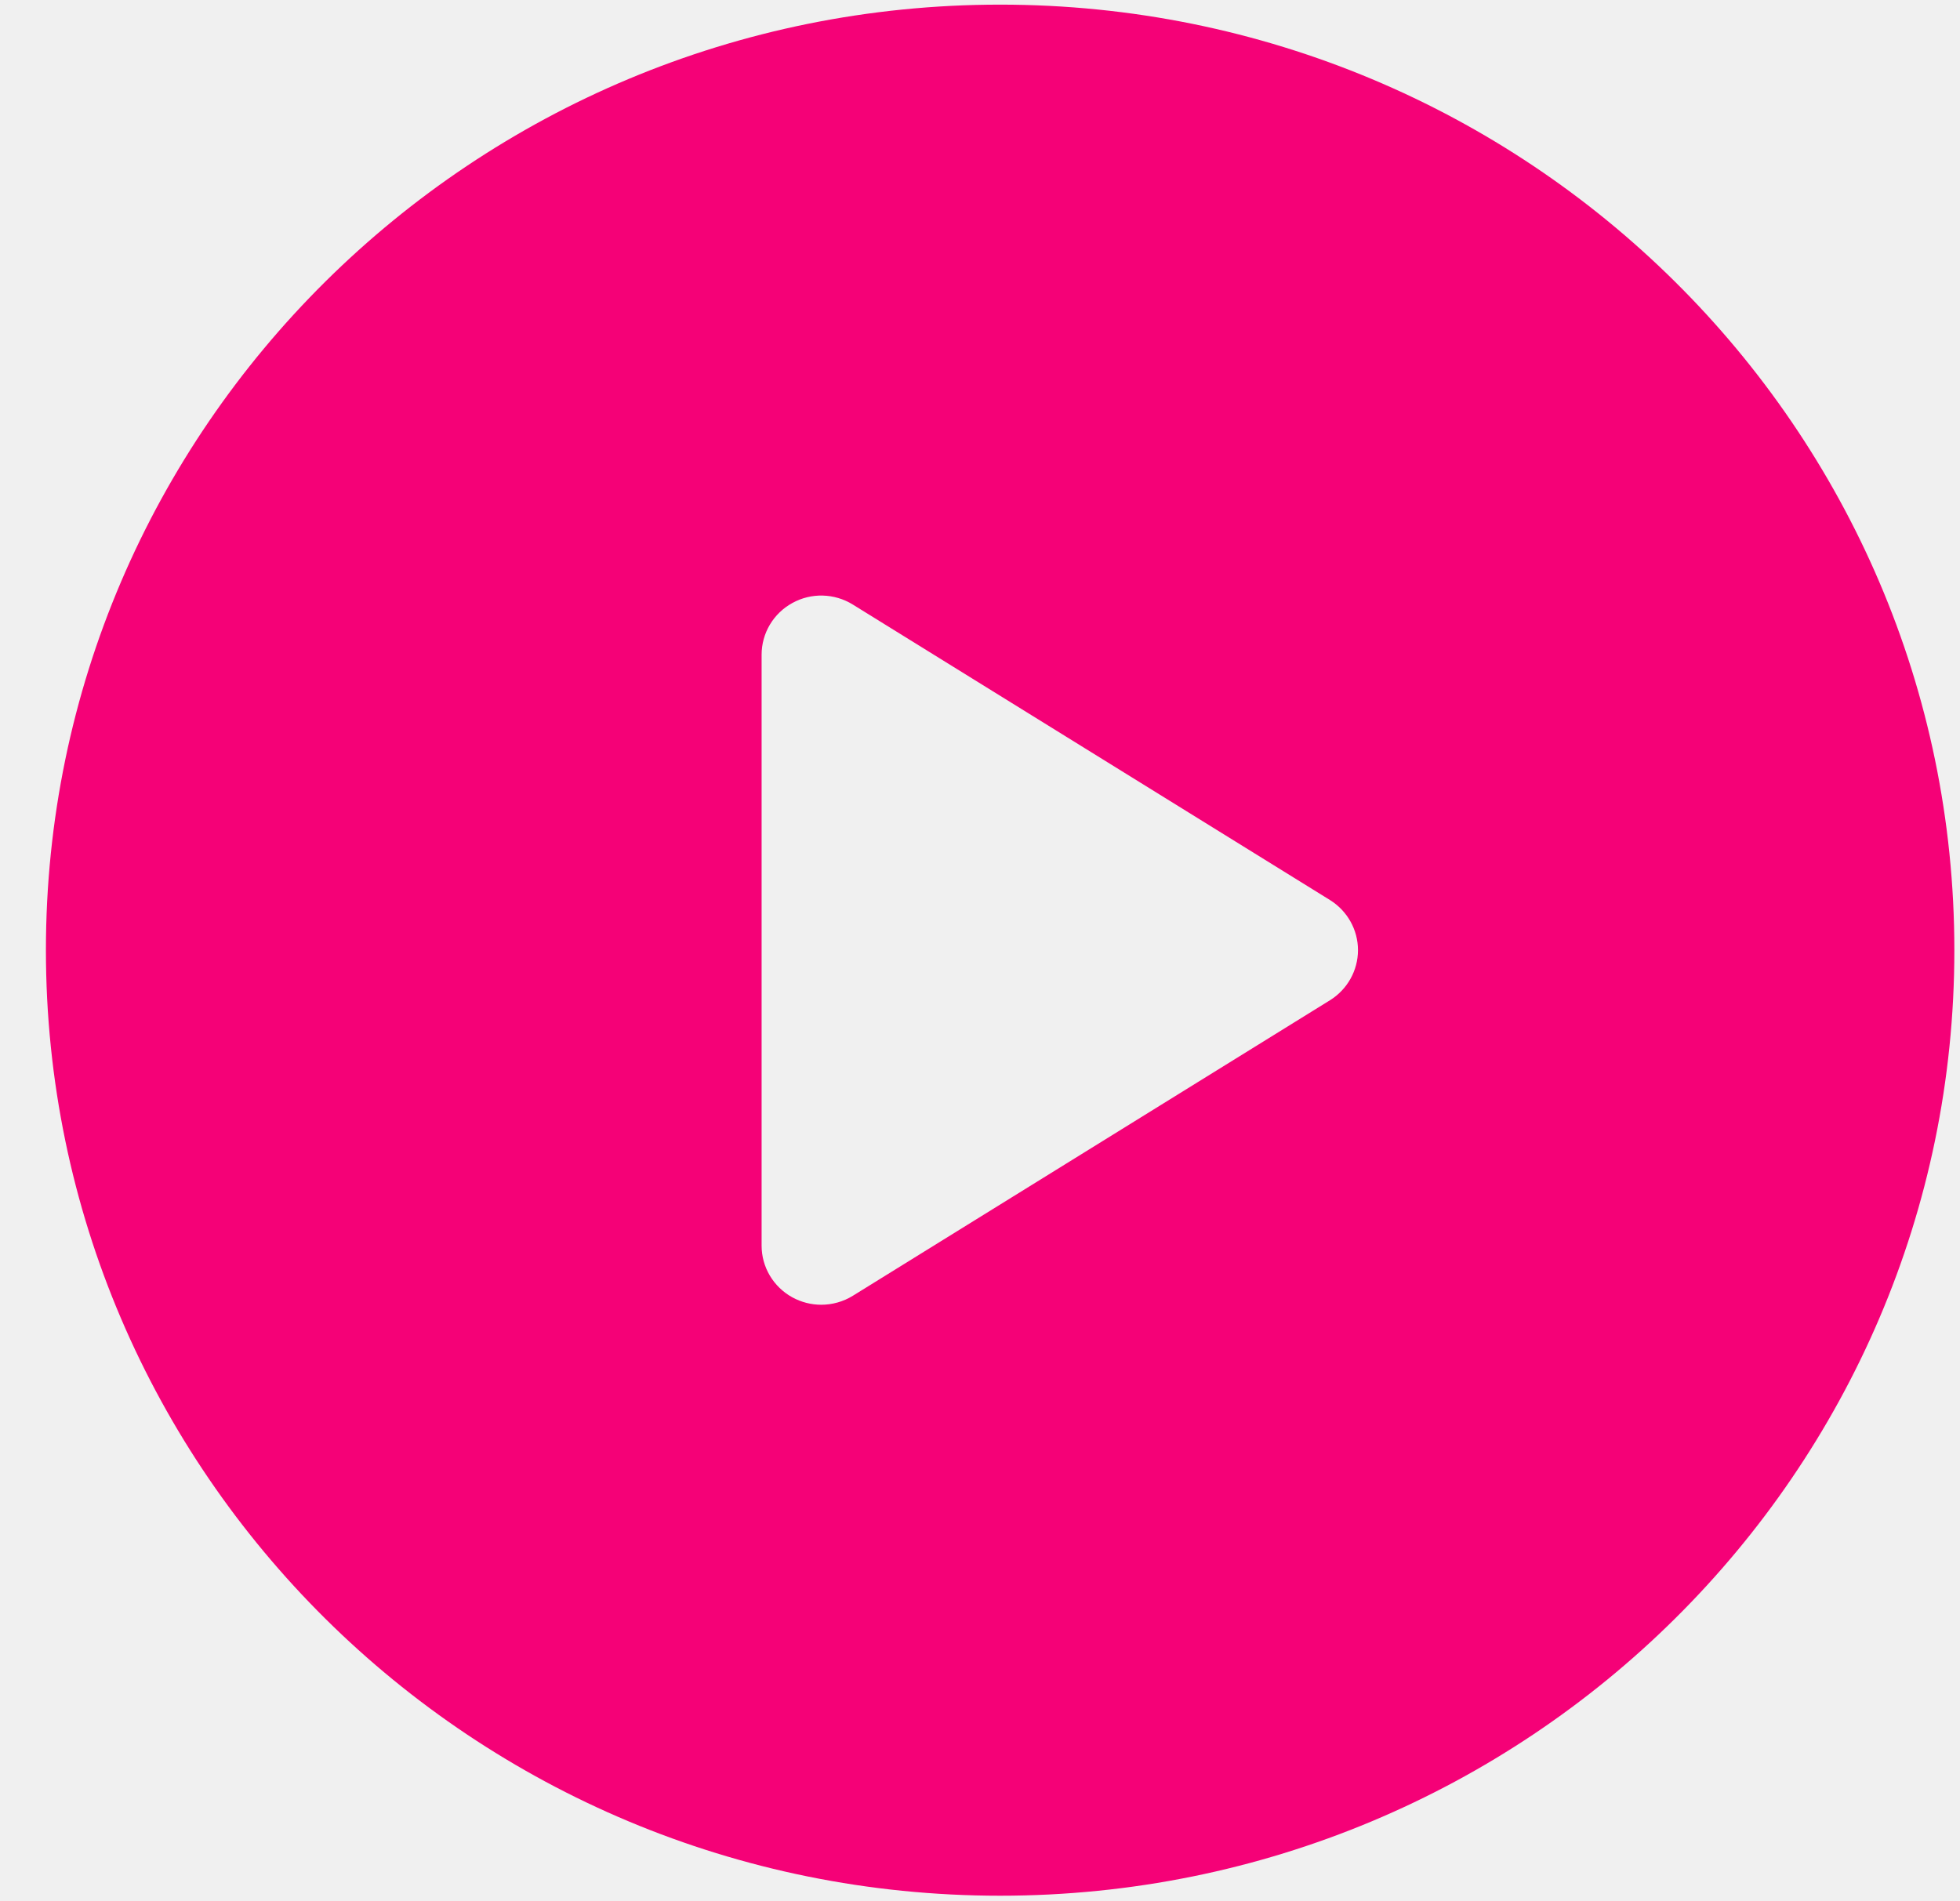
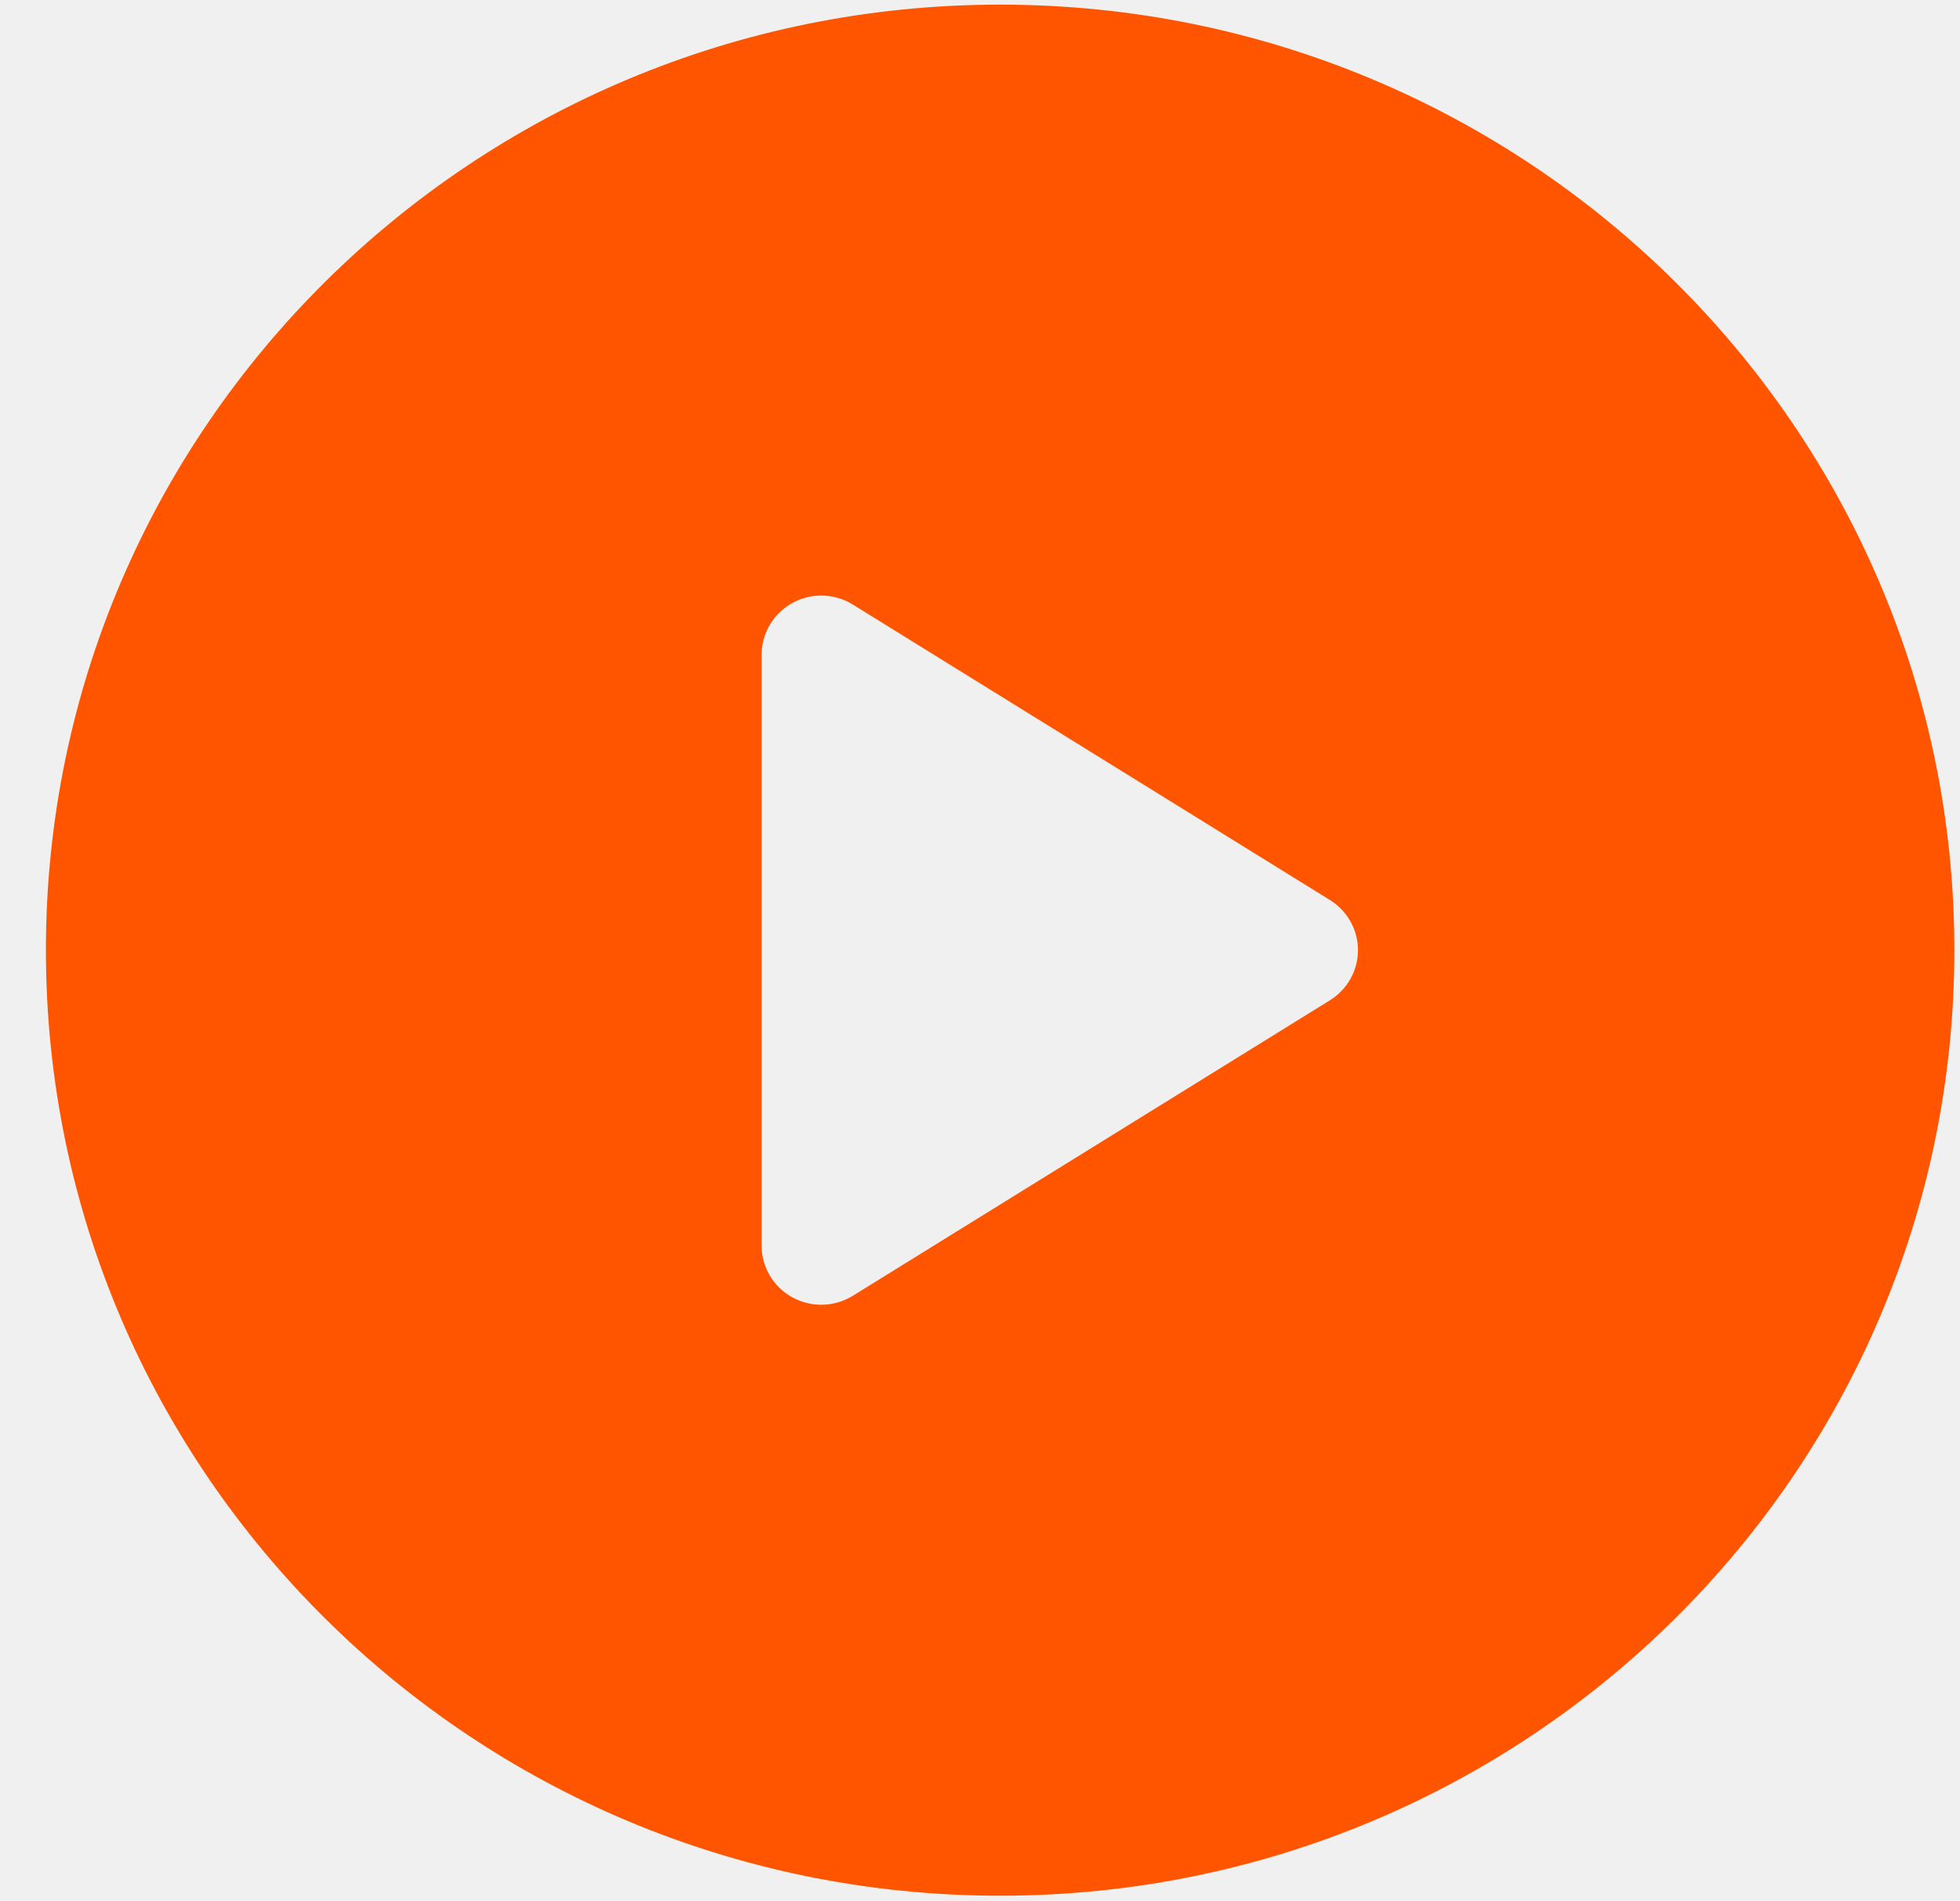
<svg xmlns="http://www.w3.org/2000/svg" width="33" height="32" viewBox="0 0 33 32" fill="none">
-   <path d="M16.839 0.078C7.966 0.078 0.773 7.206 0.773 15.999C0.773 24.792 7.966 31.921 16.839 31.921C25.712 31.921 32.905 24.792 32.905 15.999C32.905 7.206 25.712 0.078 16.839 0.078ZM22.392 16.843L14.359 21.819C14.197 21.919 14.012 21.97 13.827 21.97C13.659 21.97 13.492 21.928 13.34 21.845C13.021 21.669 12.823 21.337 12.823 20.975V11.024C12.823 10.662 13.021 10.329 13.34 10.154C13.659 9.977 14.05 9.988 14.359 10.18L22.392 15.155C22.685 15.338 22.864 15.656 22.864 15.999C22.864 16.342 22.685 16.661 22.392 16.843Z" fill="#F50177" />
+   <g clip-path="url(#clip0_1429_10841)">
+     <path d="M16.839 0.078C7.966 0.078 0.773 7.206 0.773 15.999C0.773 24.792 7.966 31.921 16.839 31.921C25.712 31.921 32.905 24.792 32.905 15.999C32.905 7.206 25.712 0.078 16.839 0.078ZM22.392 16.843L14.359 21.819C14.197 21.919 14.012 21.97 13.827 21.97C13.659 21.97 13.492 21.928 13.34 21.845C13.021 21.669 12.823 21.337 12.823 20.975V11.024C12.823 10.662 13.021 10.329 13.34 10.154C13.659 9.977 14.05 9.988 14.359 10.18L22.392 15.155C22.685 15.338 22.864 15.656 22.864 15.999C22.864 16.342 22.685 16.661 22.392 16.843Z" fill="#FF5500" />
+   </g>
+   <defs>
+     <clipPath id="clip0_1429_10841">
+       <rect x="0.773" y="0.078" width="32.132" height="31.842" rx="8" fill="white" />
+     </clipPath>
+   </defs>
</svg>
